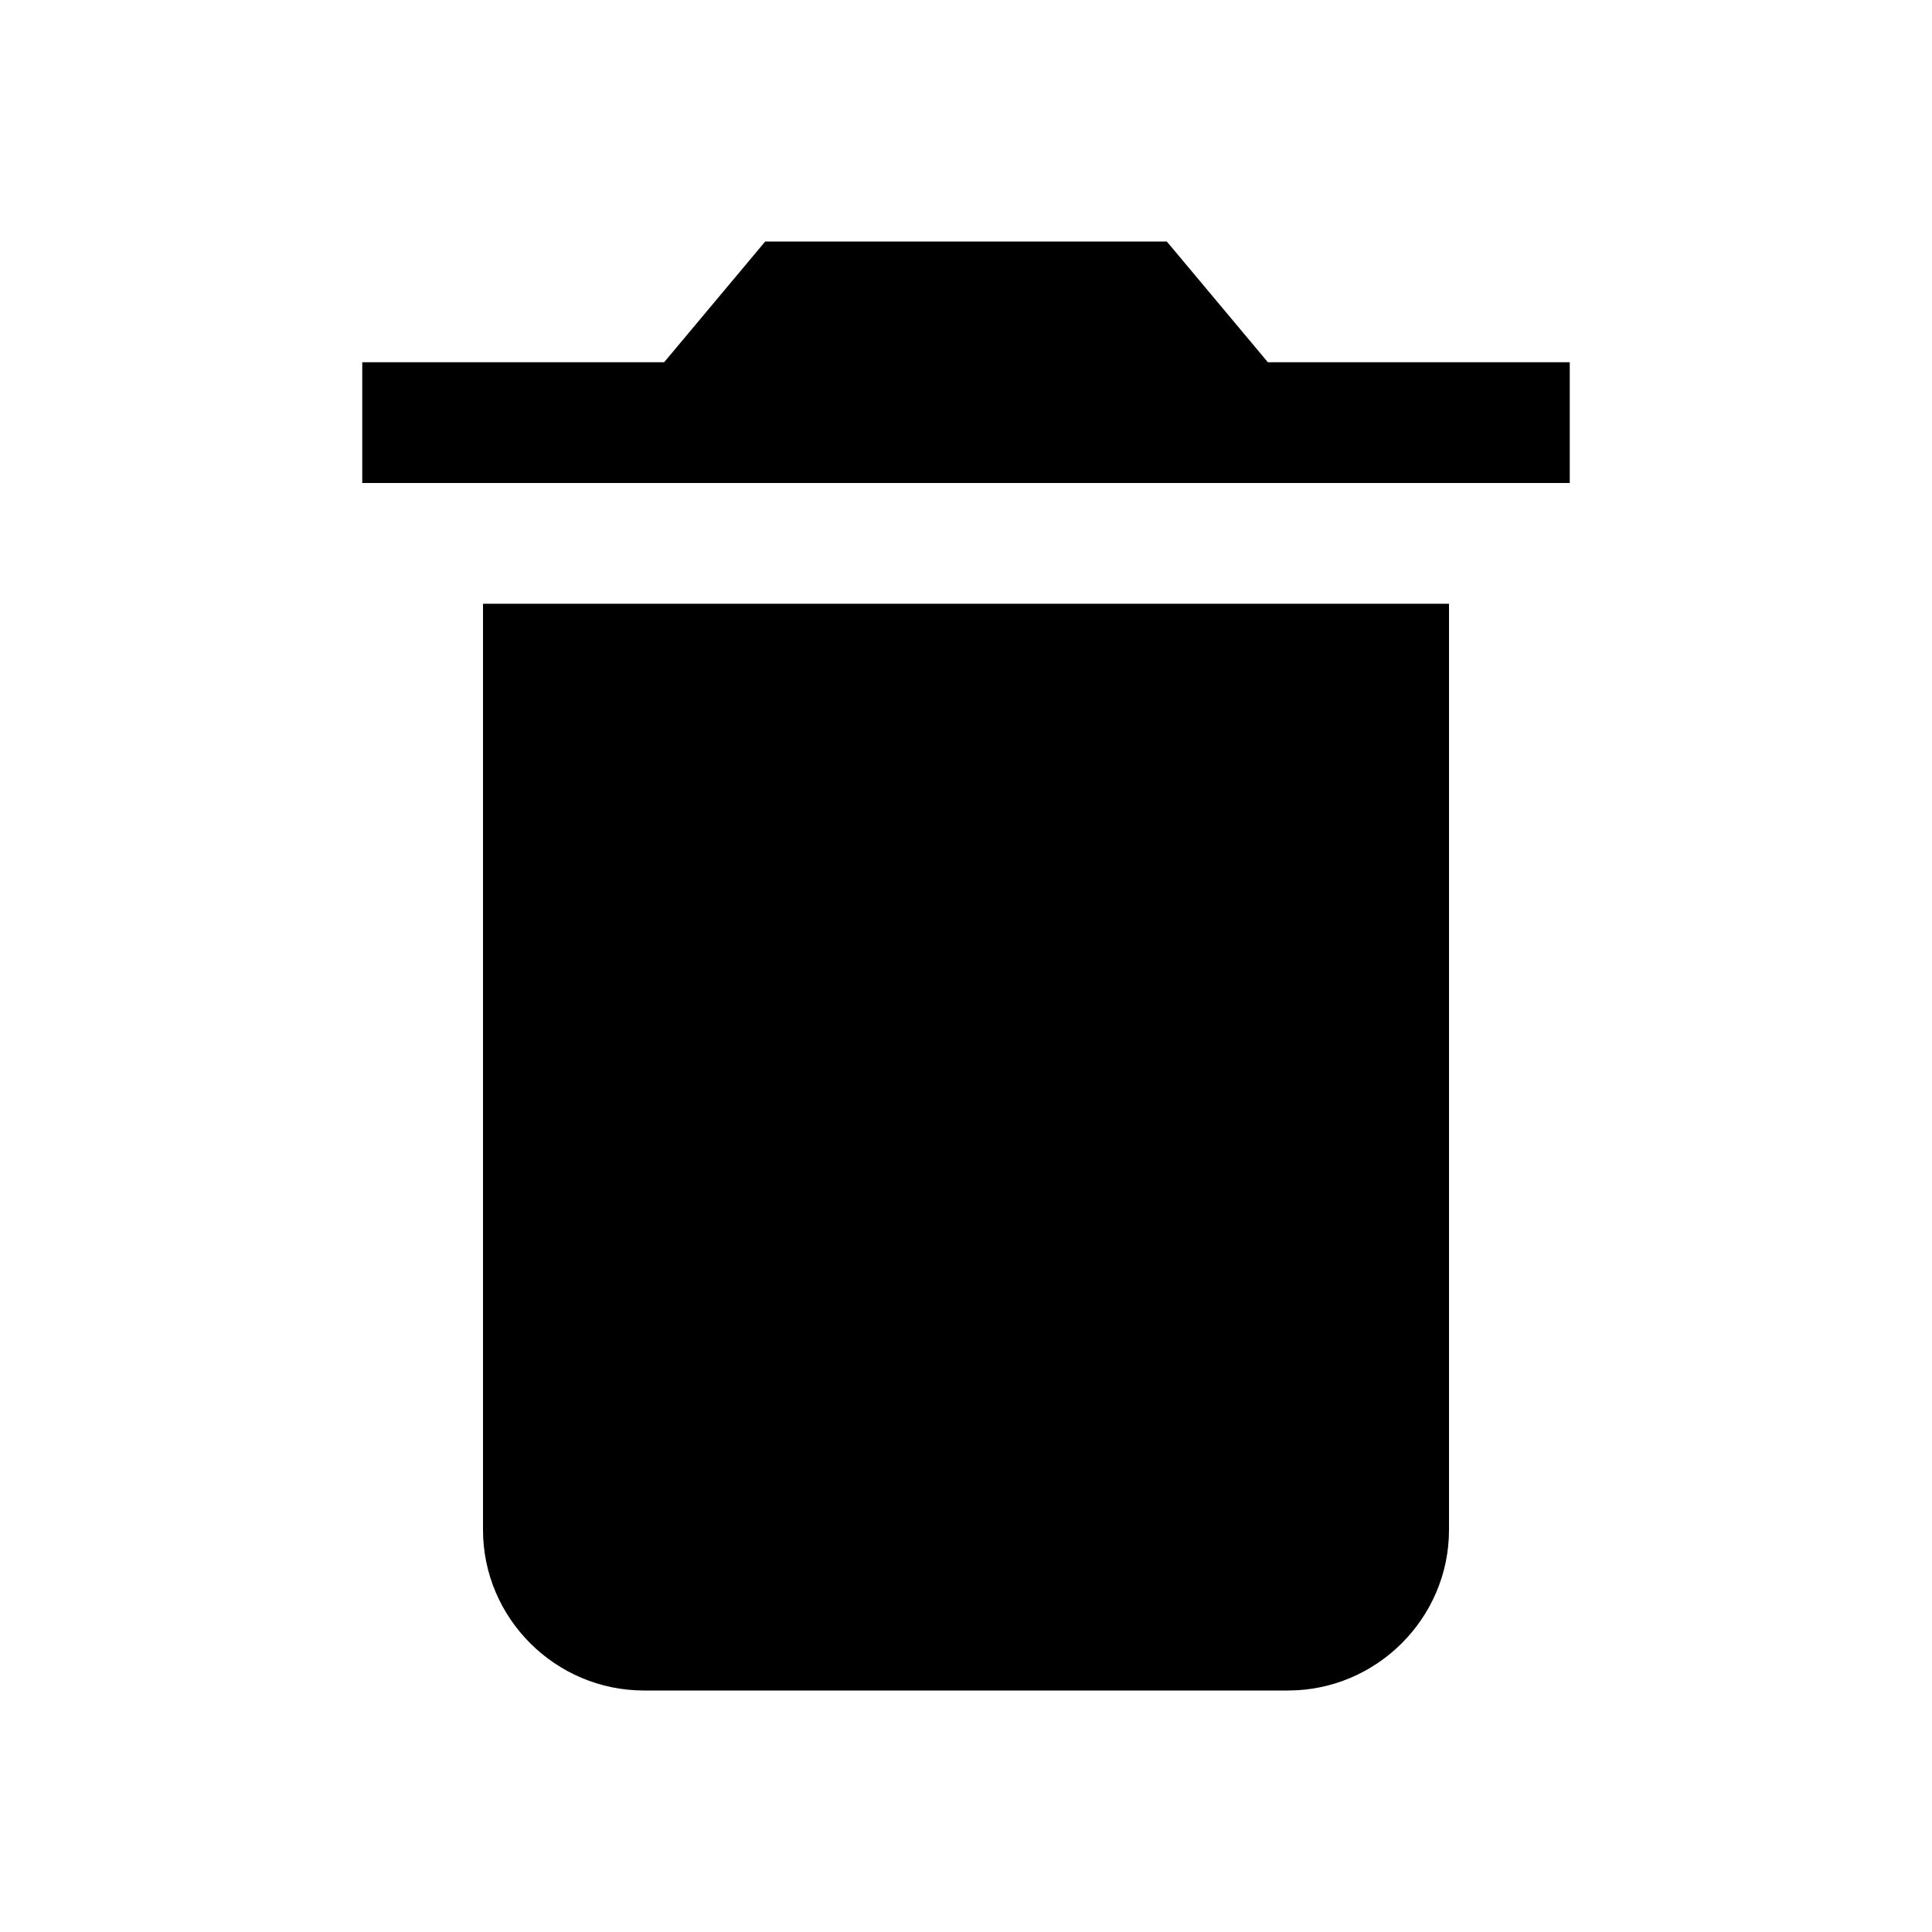
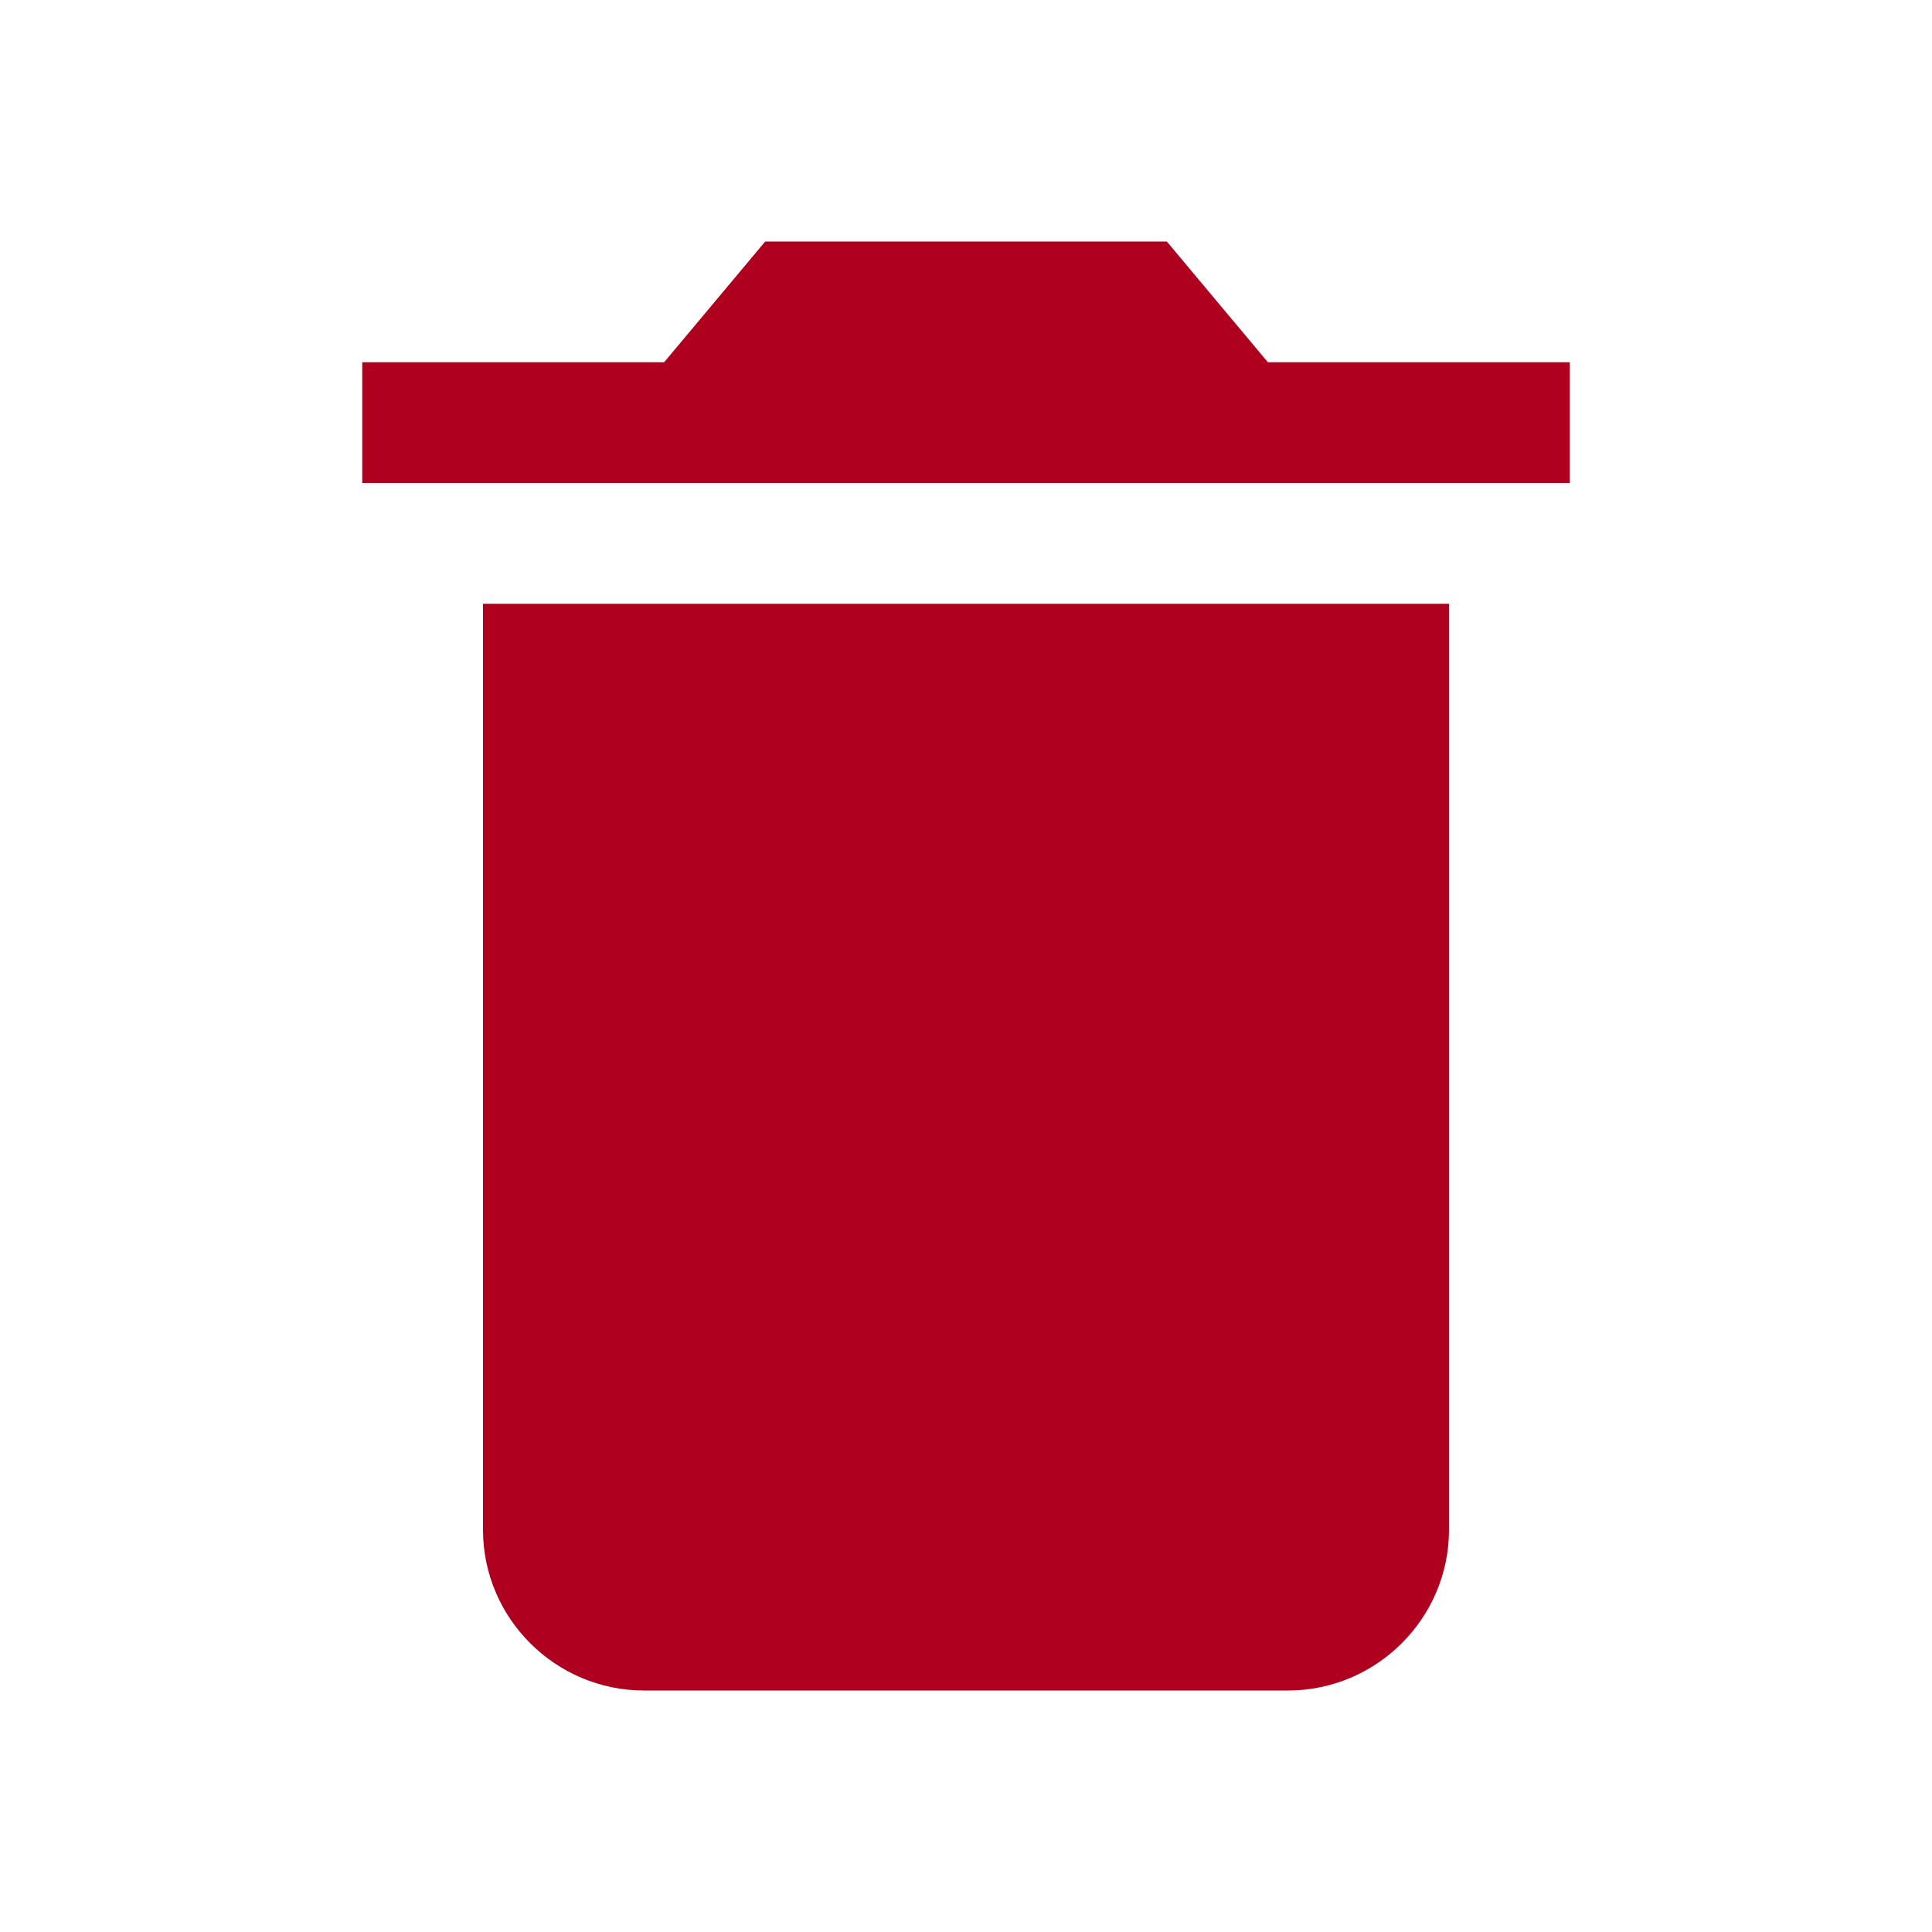
<svg xmlns="http://www.w3.org/2000/svg" viewBox="0 0 512 512">
-   <path d="M128 405.429C128 428.846 147.198 448 170.667 448h170.667C364.802 448 384 428.846 384 405.429V160H128v245.429zM416 96h-80l-26.785-32H202.786L176 96H96v32h320V96z" />
+   <path fill="#b00020" d="M128 405.429C128 428.846 147.198 448 170.667 448h170.667C364.802 448 384 428.846 384 405.429V160H128v245.429zM416 96h-80l-26.785-32H202.786L176 96H96v32h320V96z" />
</svg>
